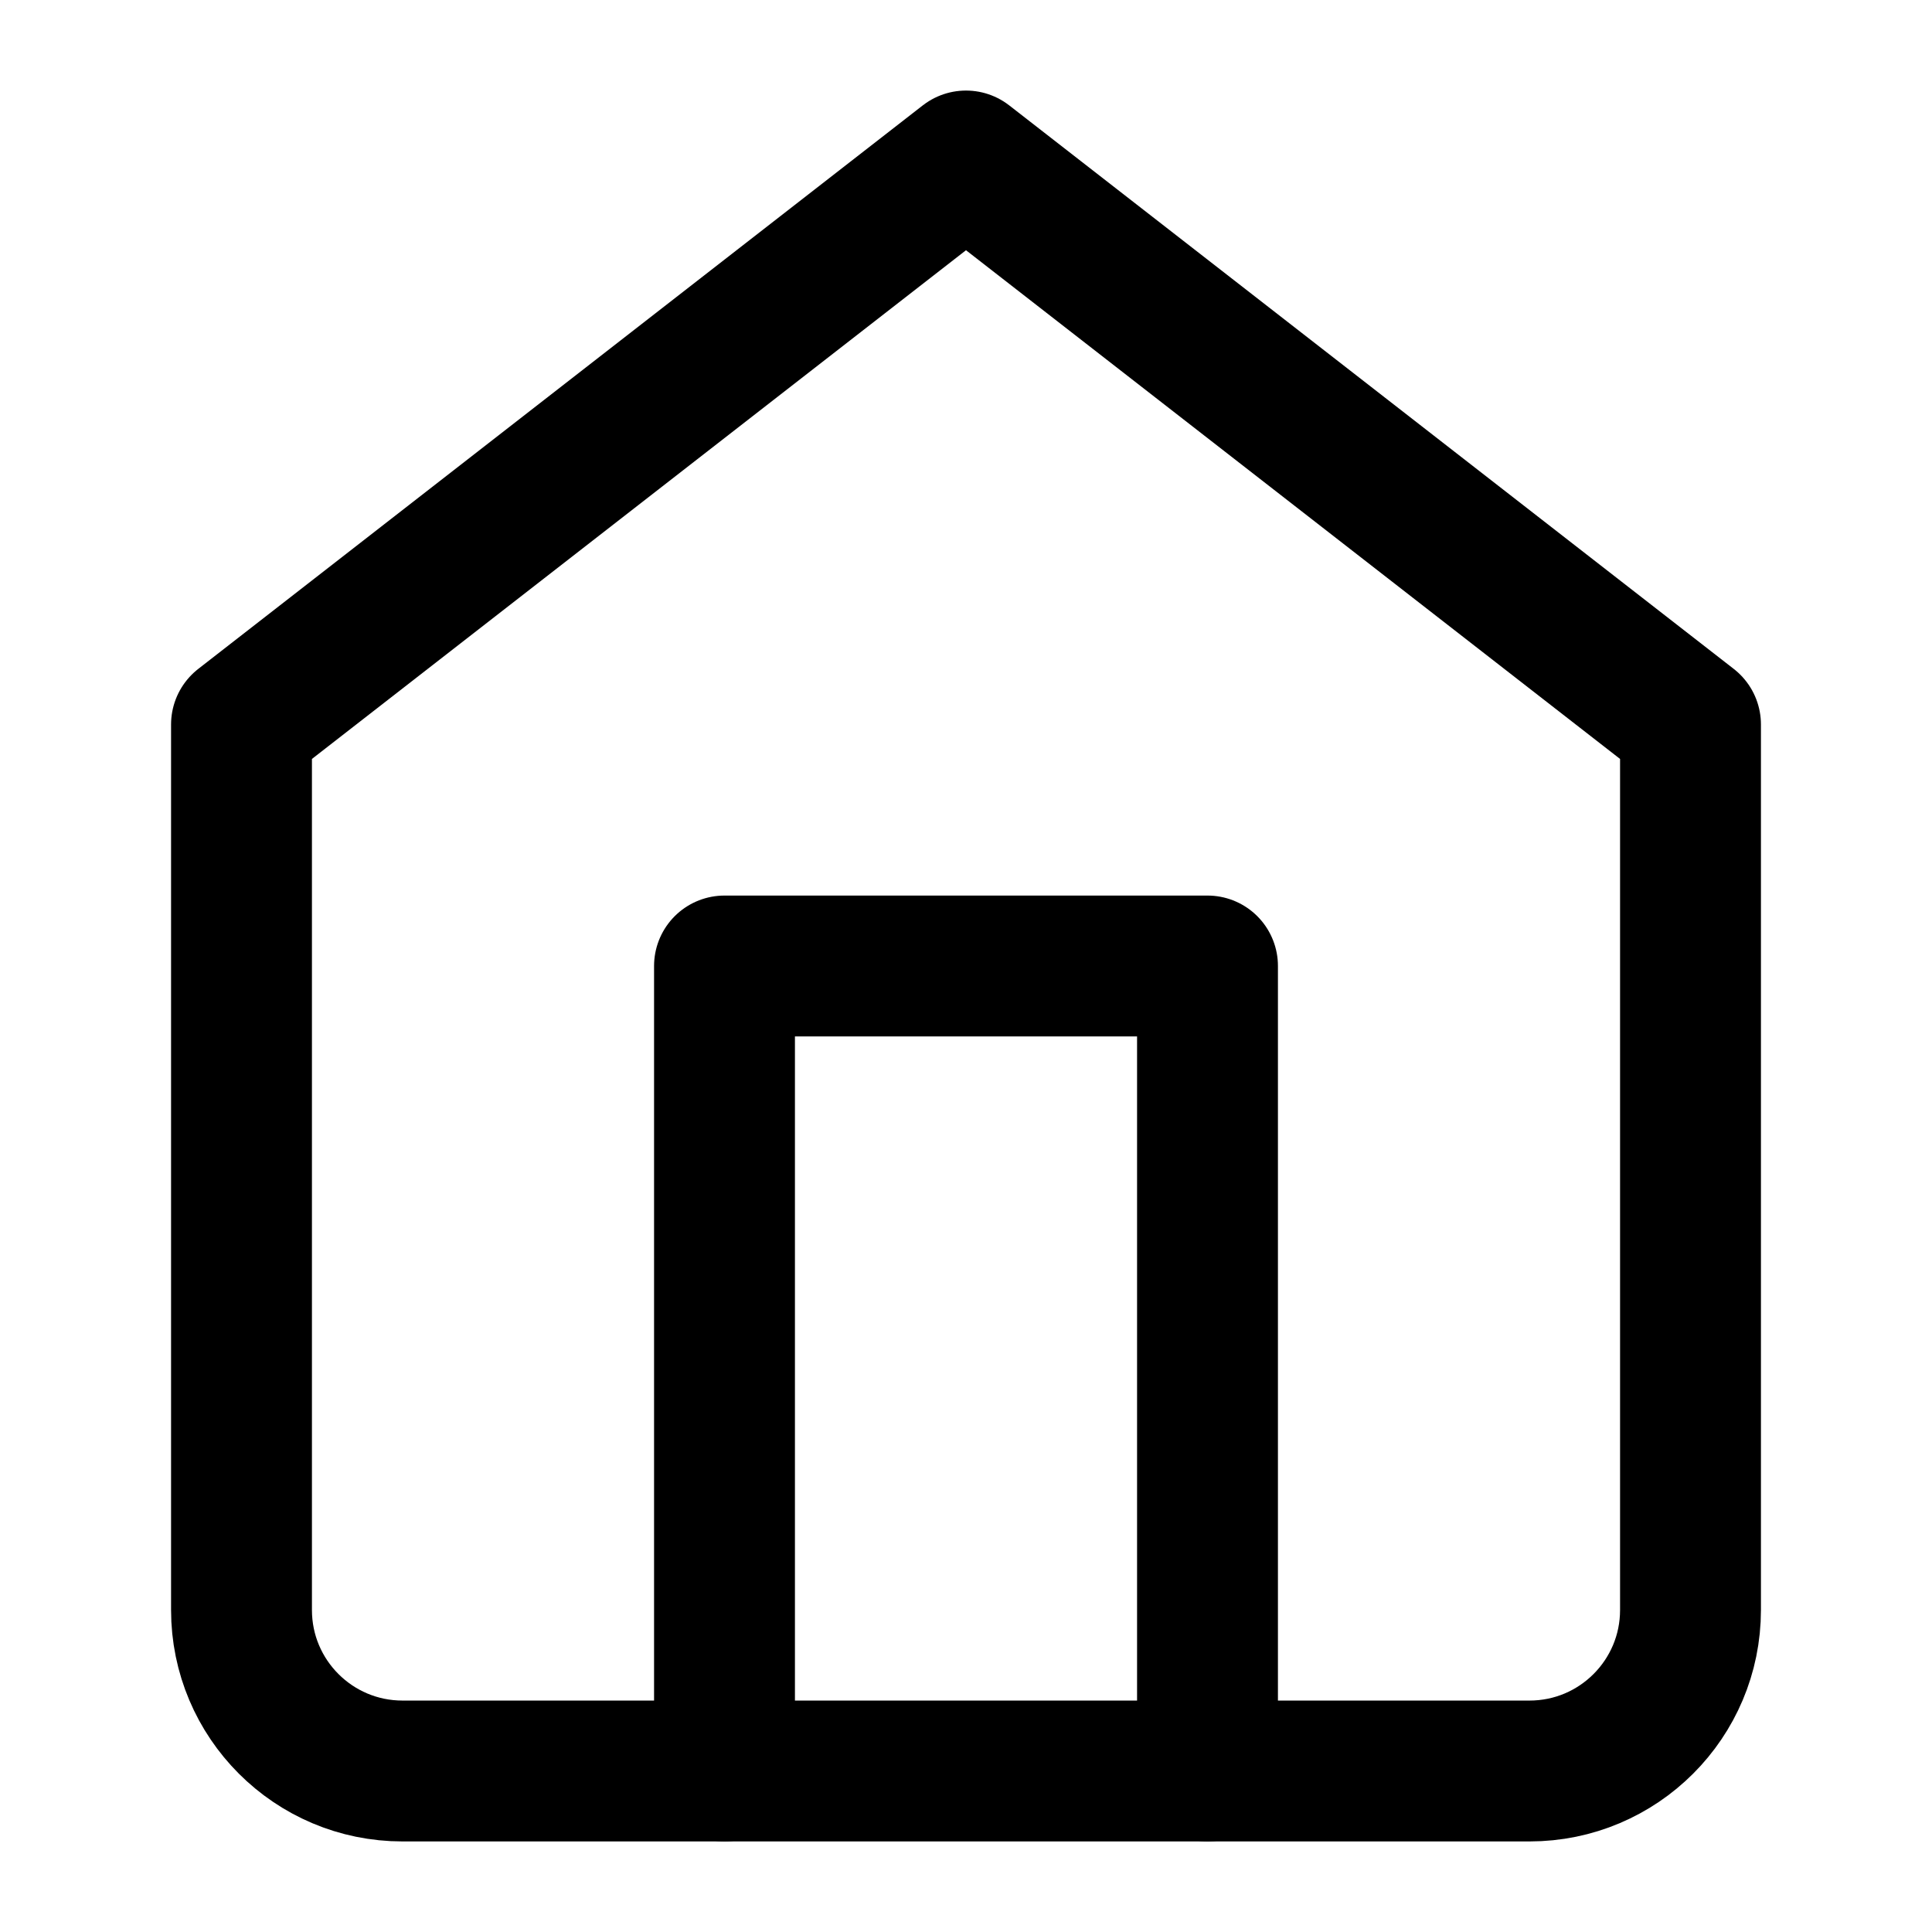
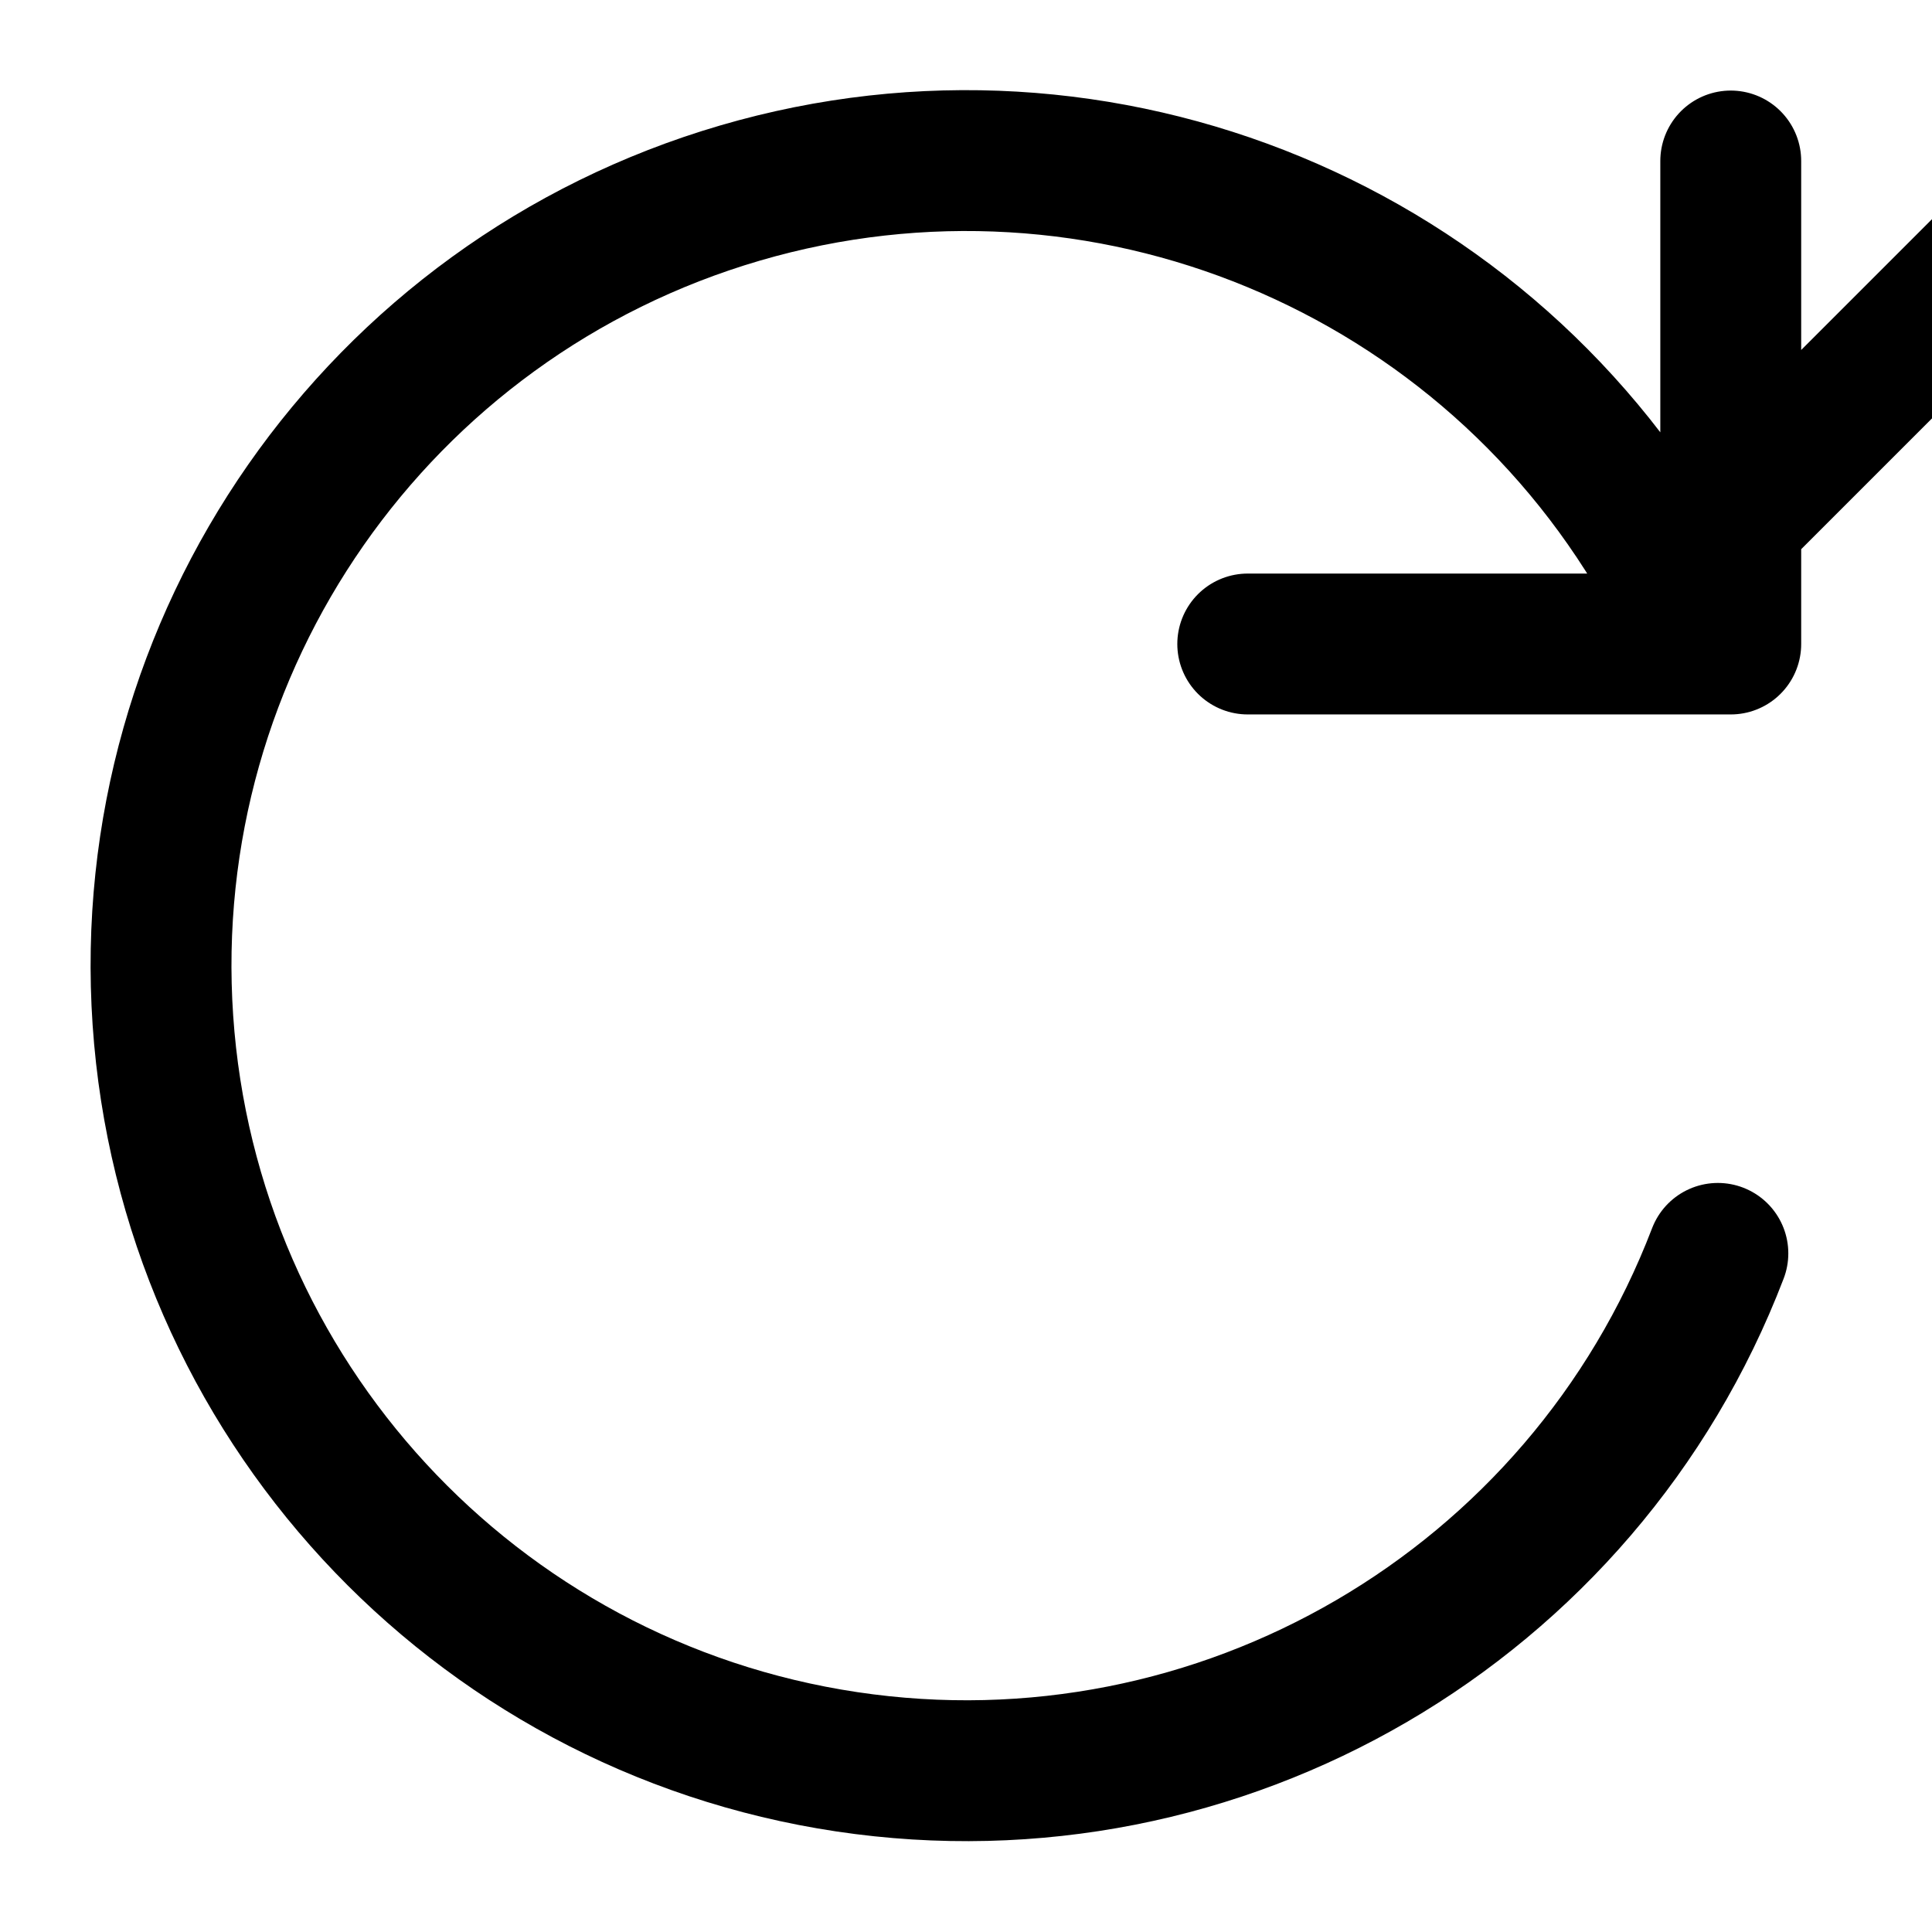
<svg xmlns="http://www.w3.org/2000/svg" width="24" height="24" viewBox="0 0 24 24" fill="none" stroke="currentColor" stroke-width="1.75" stroke-linecap="round" stroke-linejoin="round">
-   <path d="m3 9 9-7 9 7v11a2 2 0 0 1-2 2H5a2 2 0 0 1-2-2z" />
-   <polyline points="9 22 9 12 15 12 15 22" />
+   <path d="M21.5 2v6h-6M21.34 15.57a10 10 0 1 1-.57-8.38l5.67-5.67" />
</svg>
